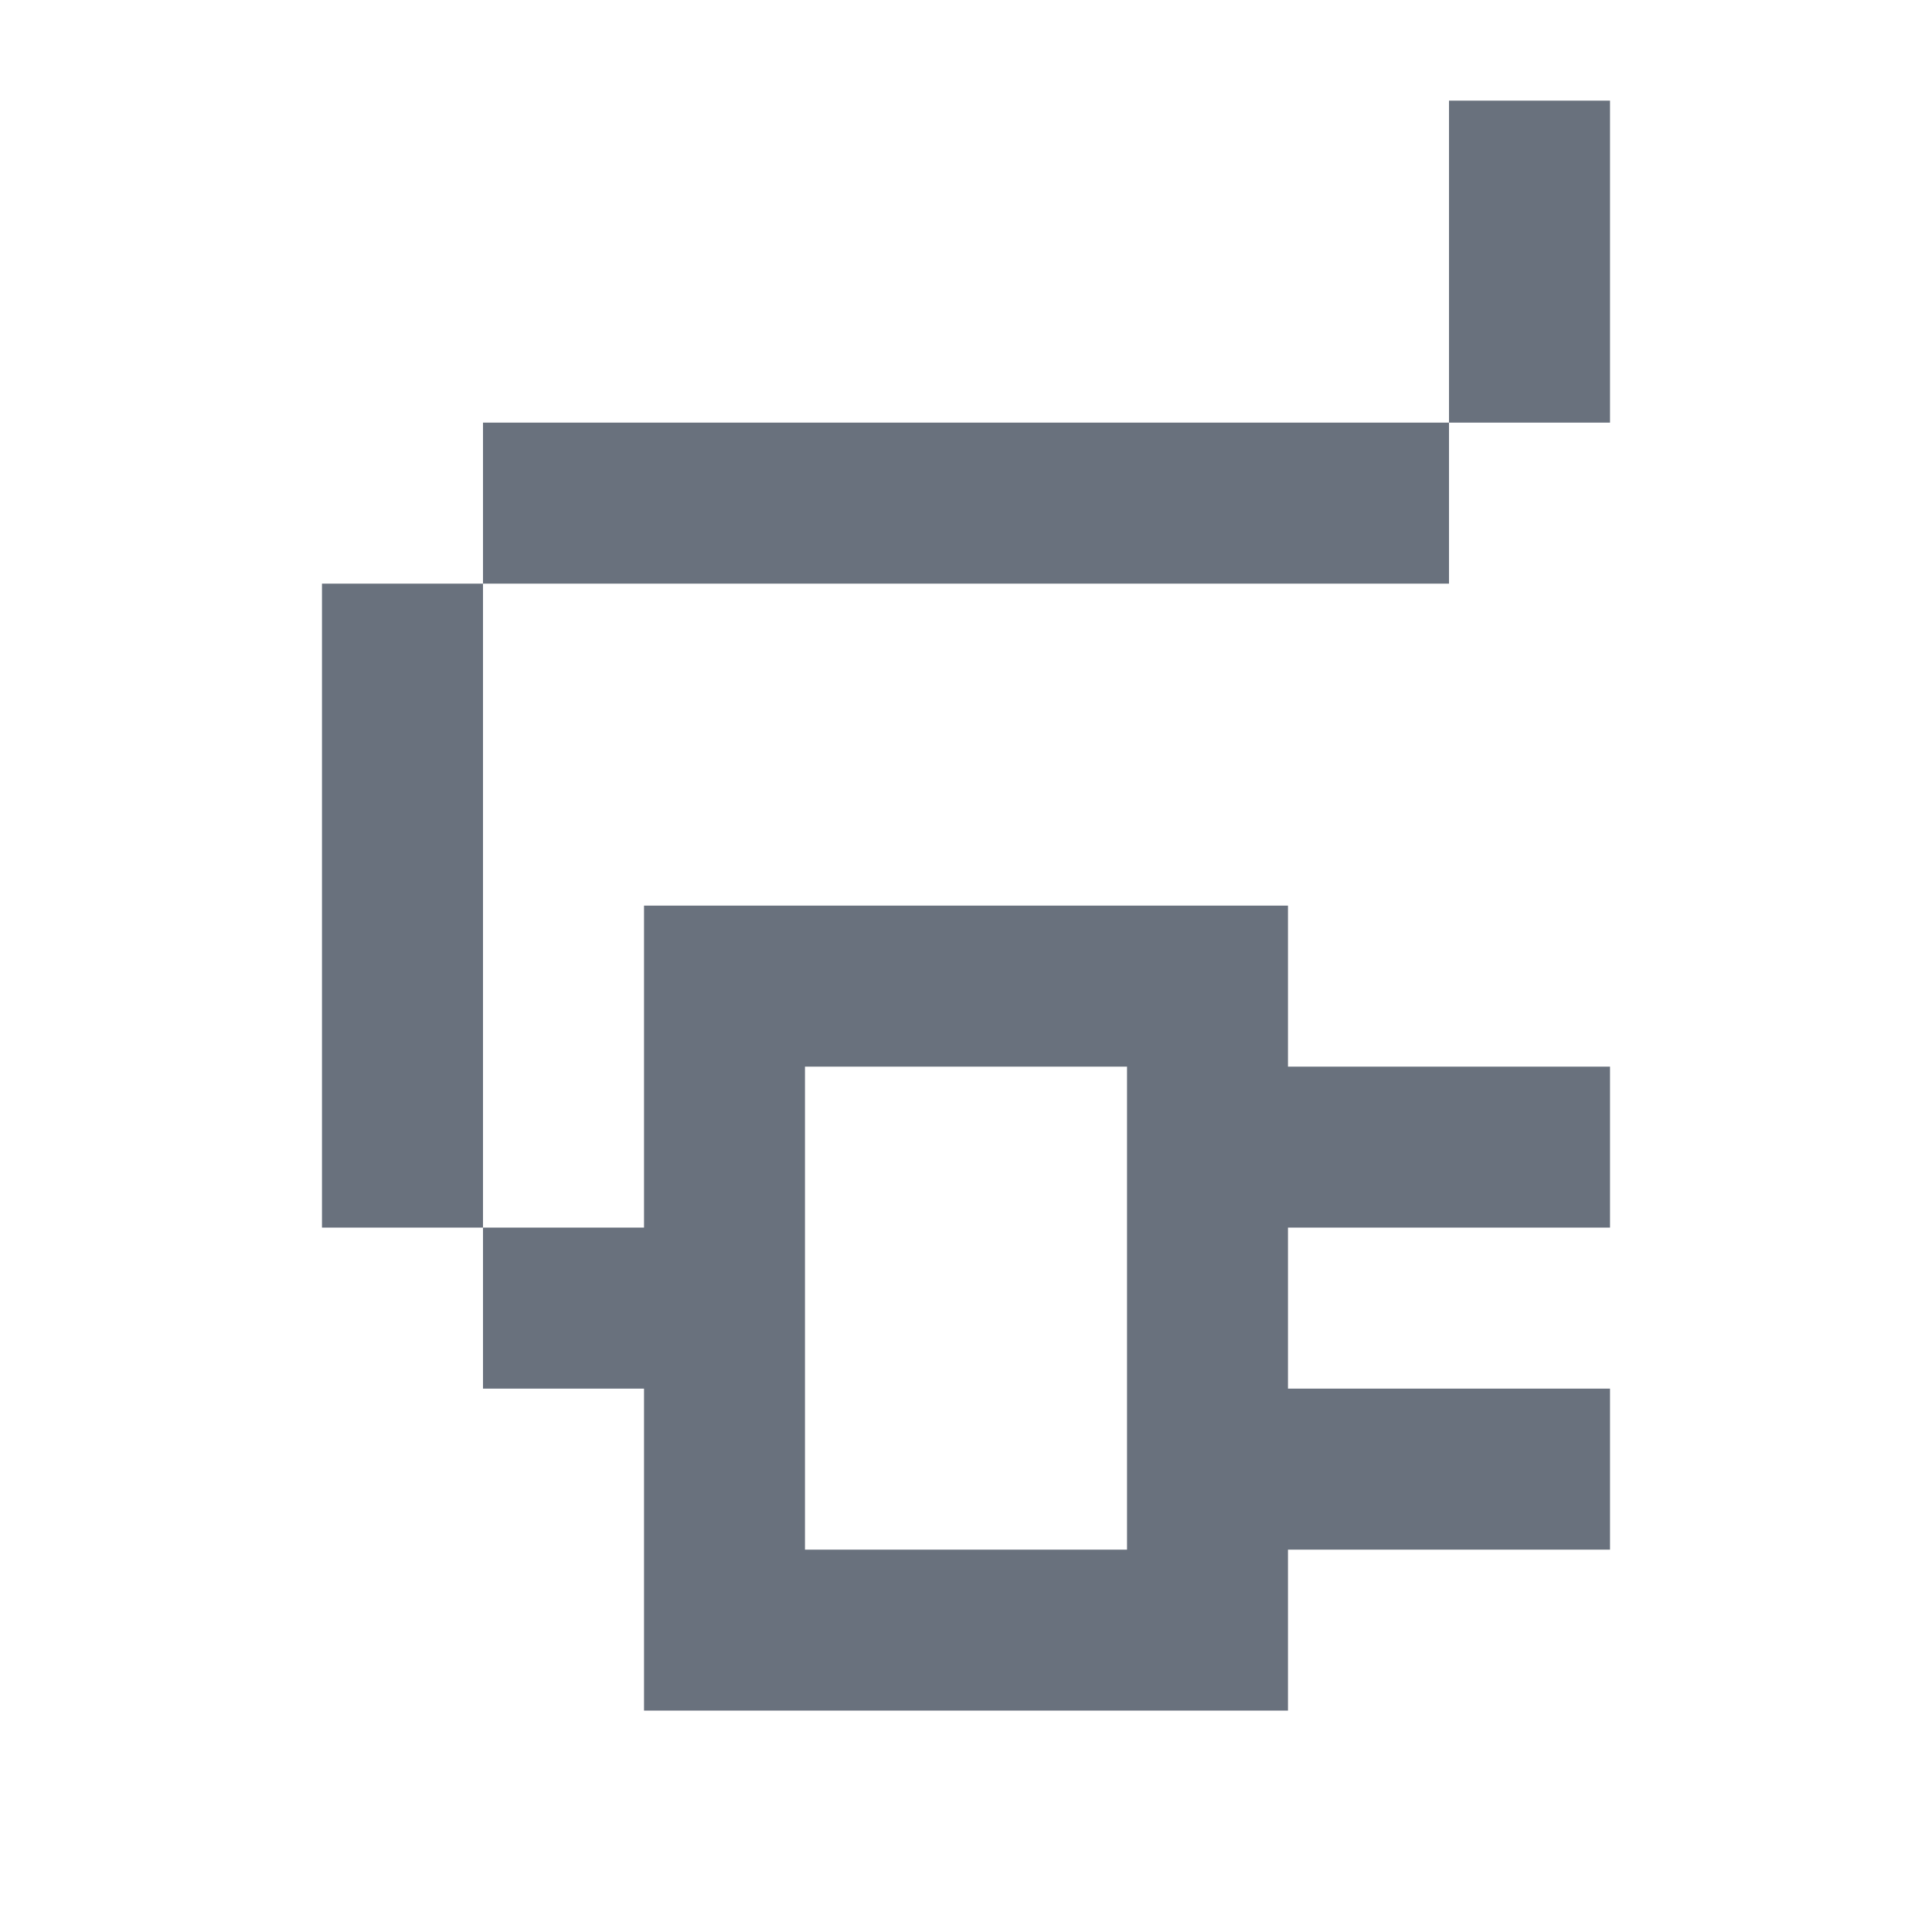
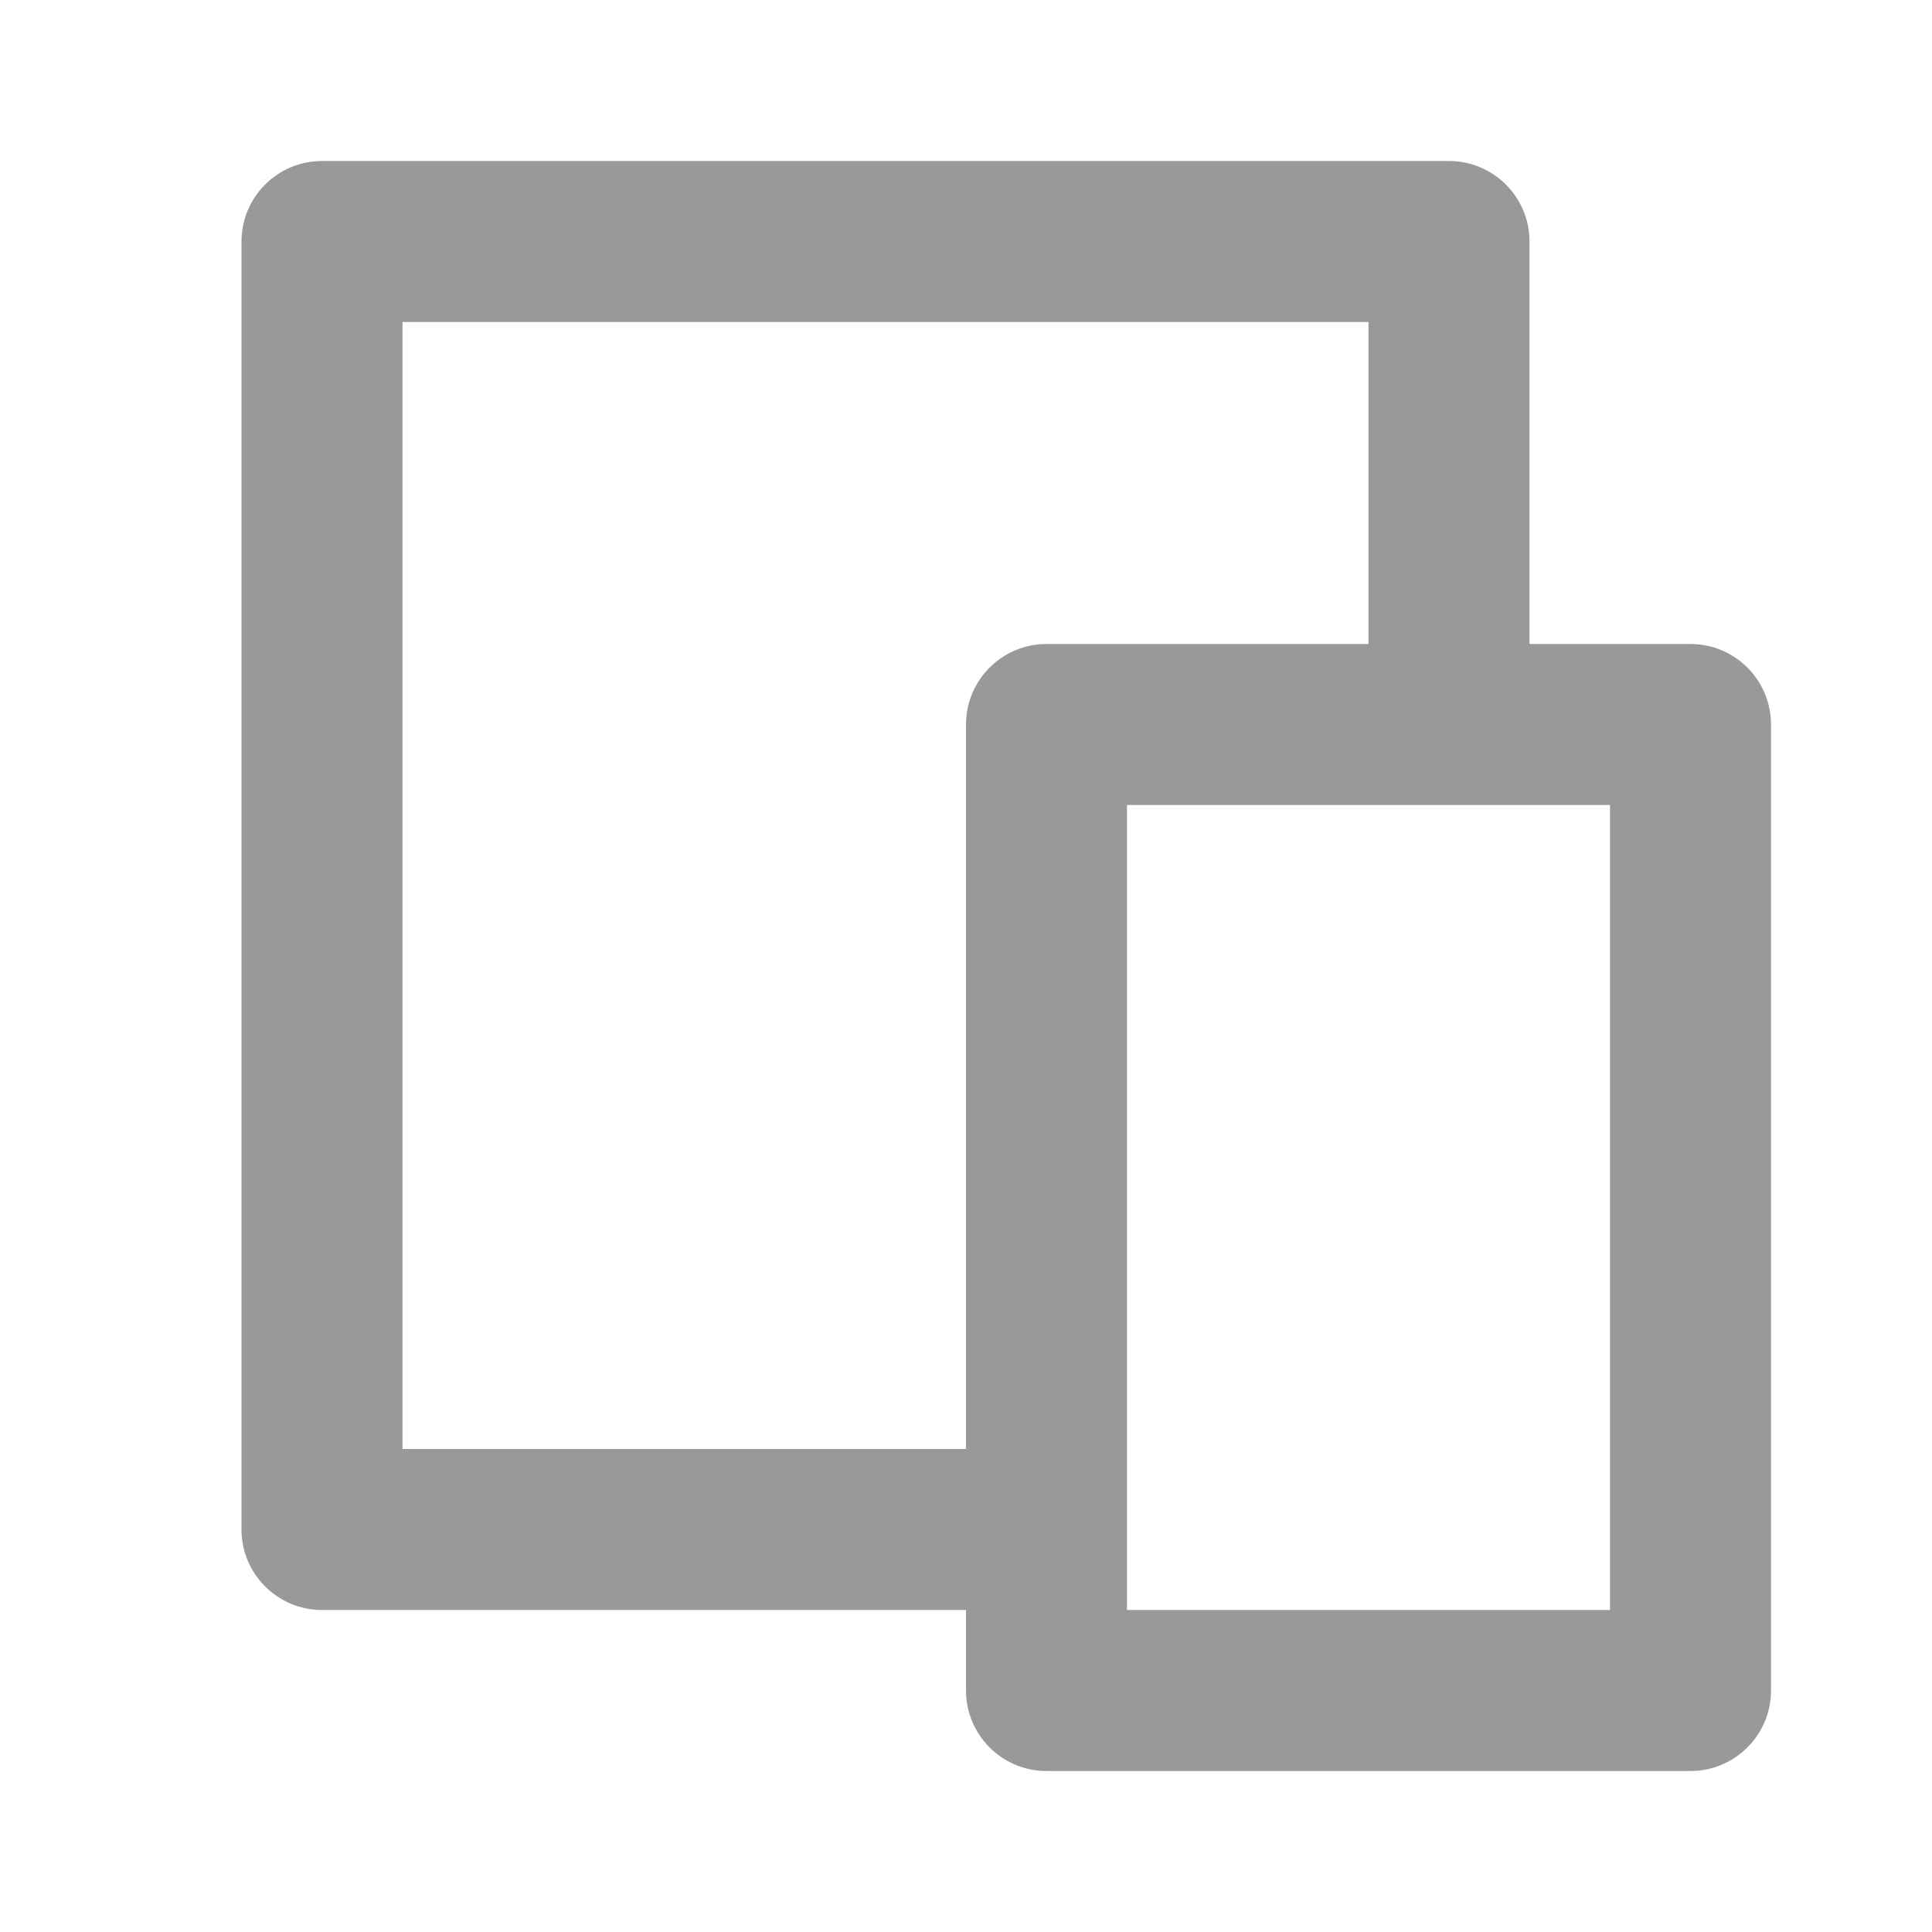
- <svg xmlns="http://www.w3.org/2000/svg" width="32" height="32" viewBox="0 0 32 32" fill="none">
-   <path d="M26.667 1.667H24V7H8V9.667H5.333V20.333H8V23H10.667V28.333H21.333V25.667H26.667V23H21.333V20.333H26.667V17.667H21.333V15H10.667V20.333H8V9.667H24V7H26.667V1.667ZM18.667 25.667H13.333V17.667H18.667V25.667Z" fill="#69717d" />
+ <svg xmlns="http://www.w3.org/2000/svg" viewBox="0 0 24 24" width="24" height="24">
+   <path d="M19 8H21C21.552 8 22 8.448 22 9V21C22 21.552 21.552 22 21 22H13C12.448 22 12 21.552 12 21V20H4C3.448 20 3 19.552 3 19V3C3 2.448 3.448 2 4 2H18C18.552 2 19 2.448 19 3V8ZM17 8V4H5V18H12V9C12 8.448 12.448 8 13 8H17ZM14 10V20H20V10H14Z" fill="#999" />
</svg>
